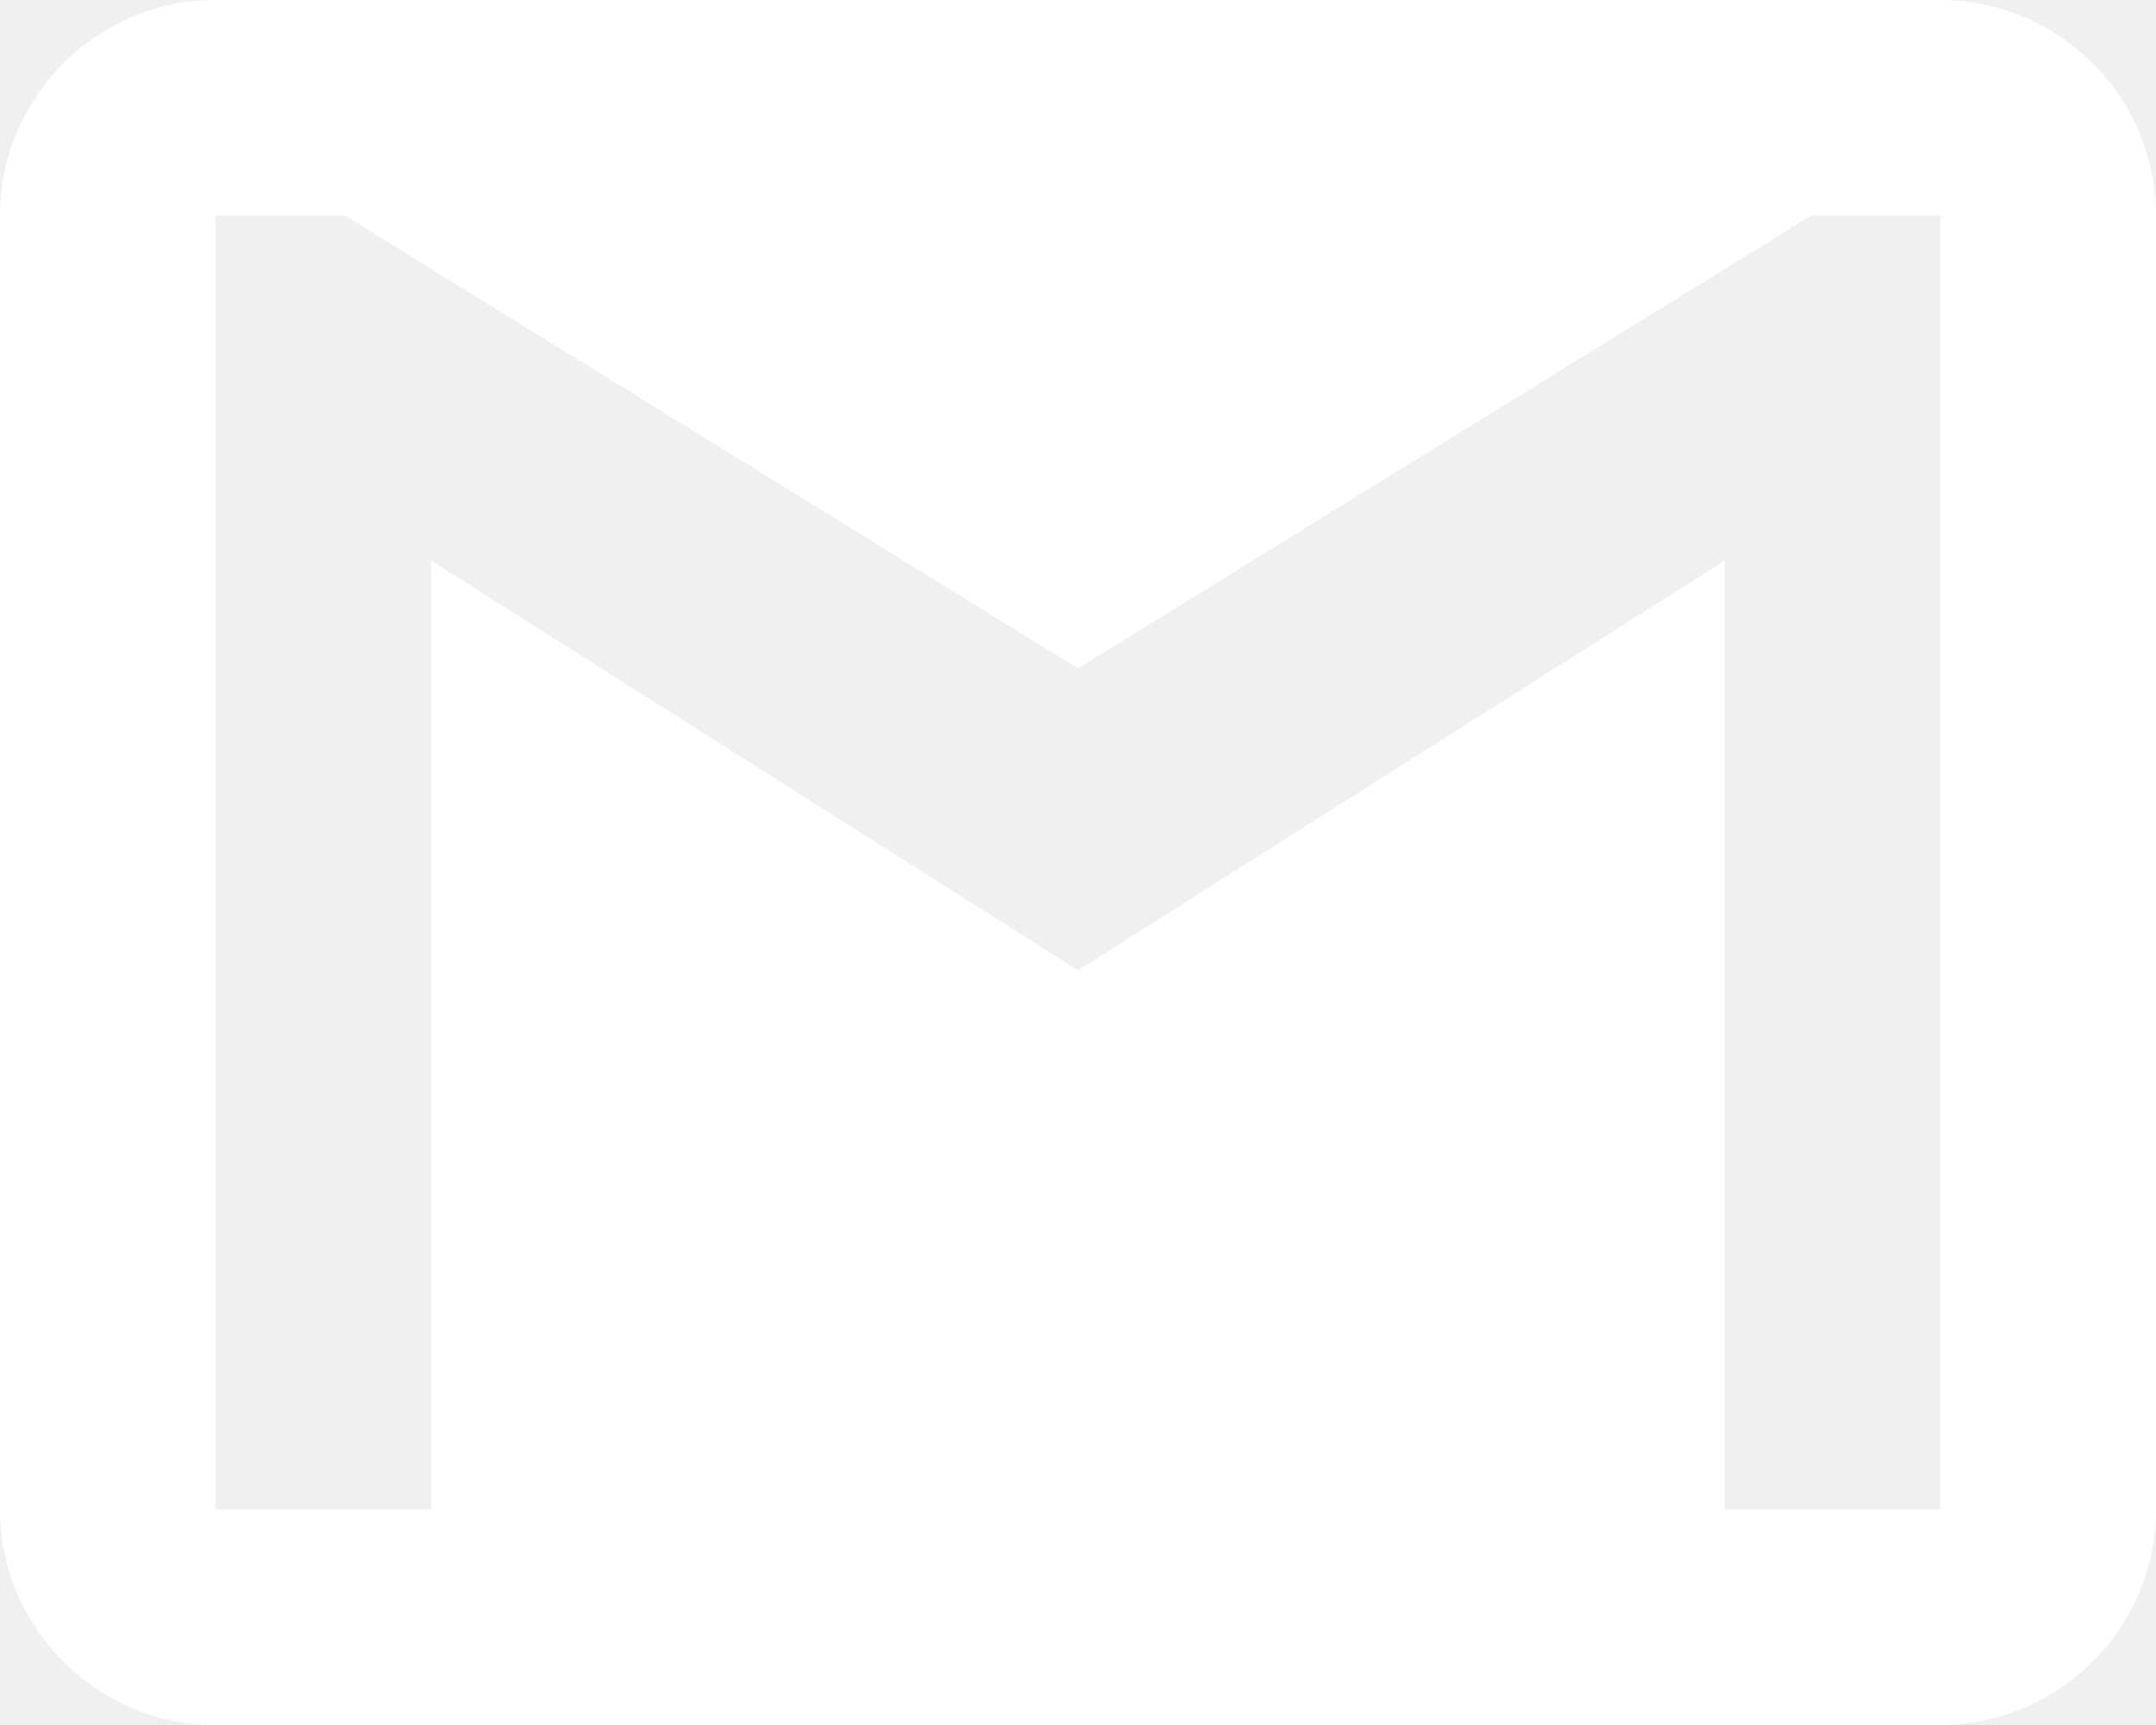
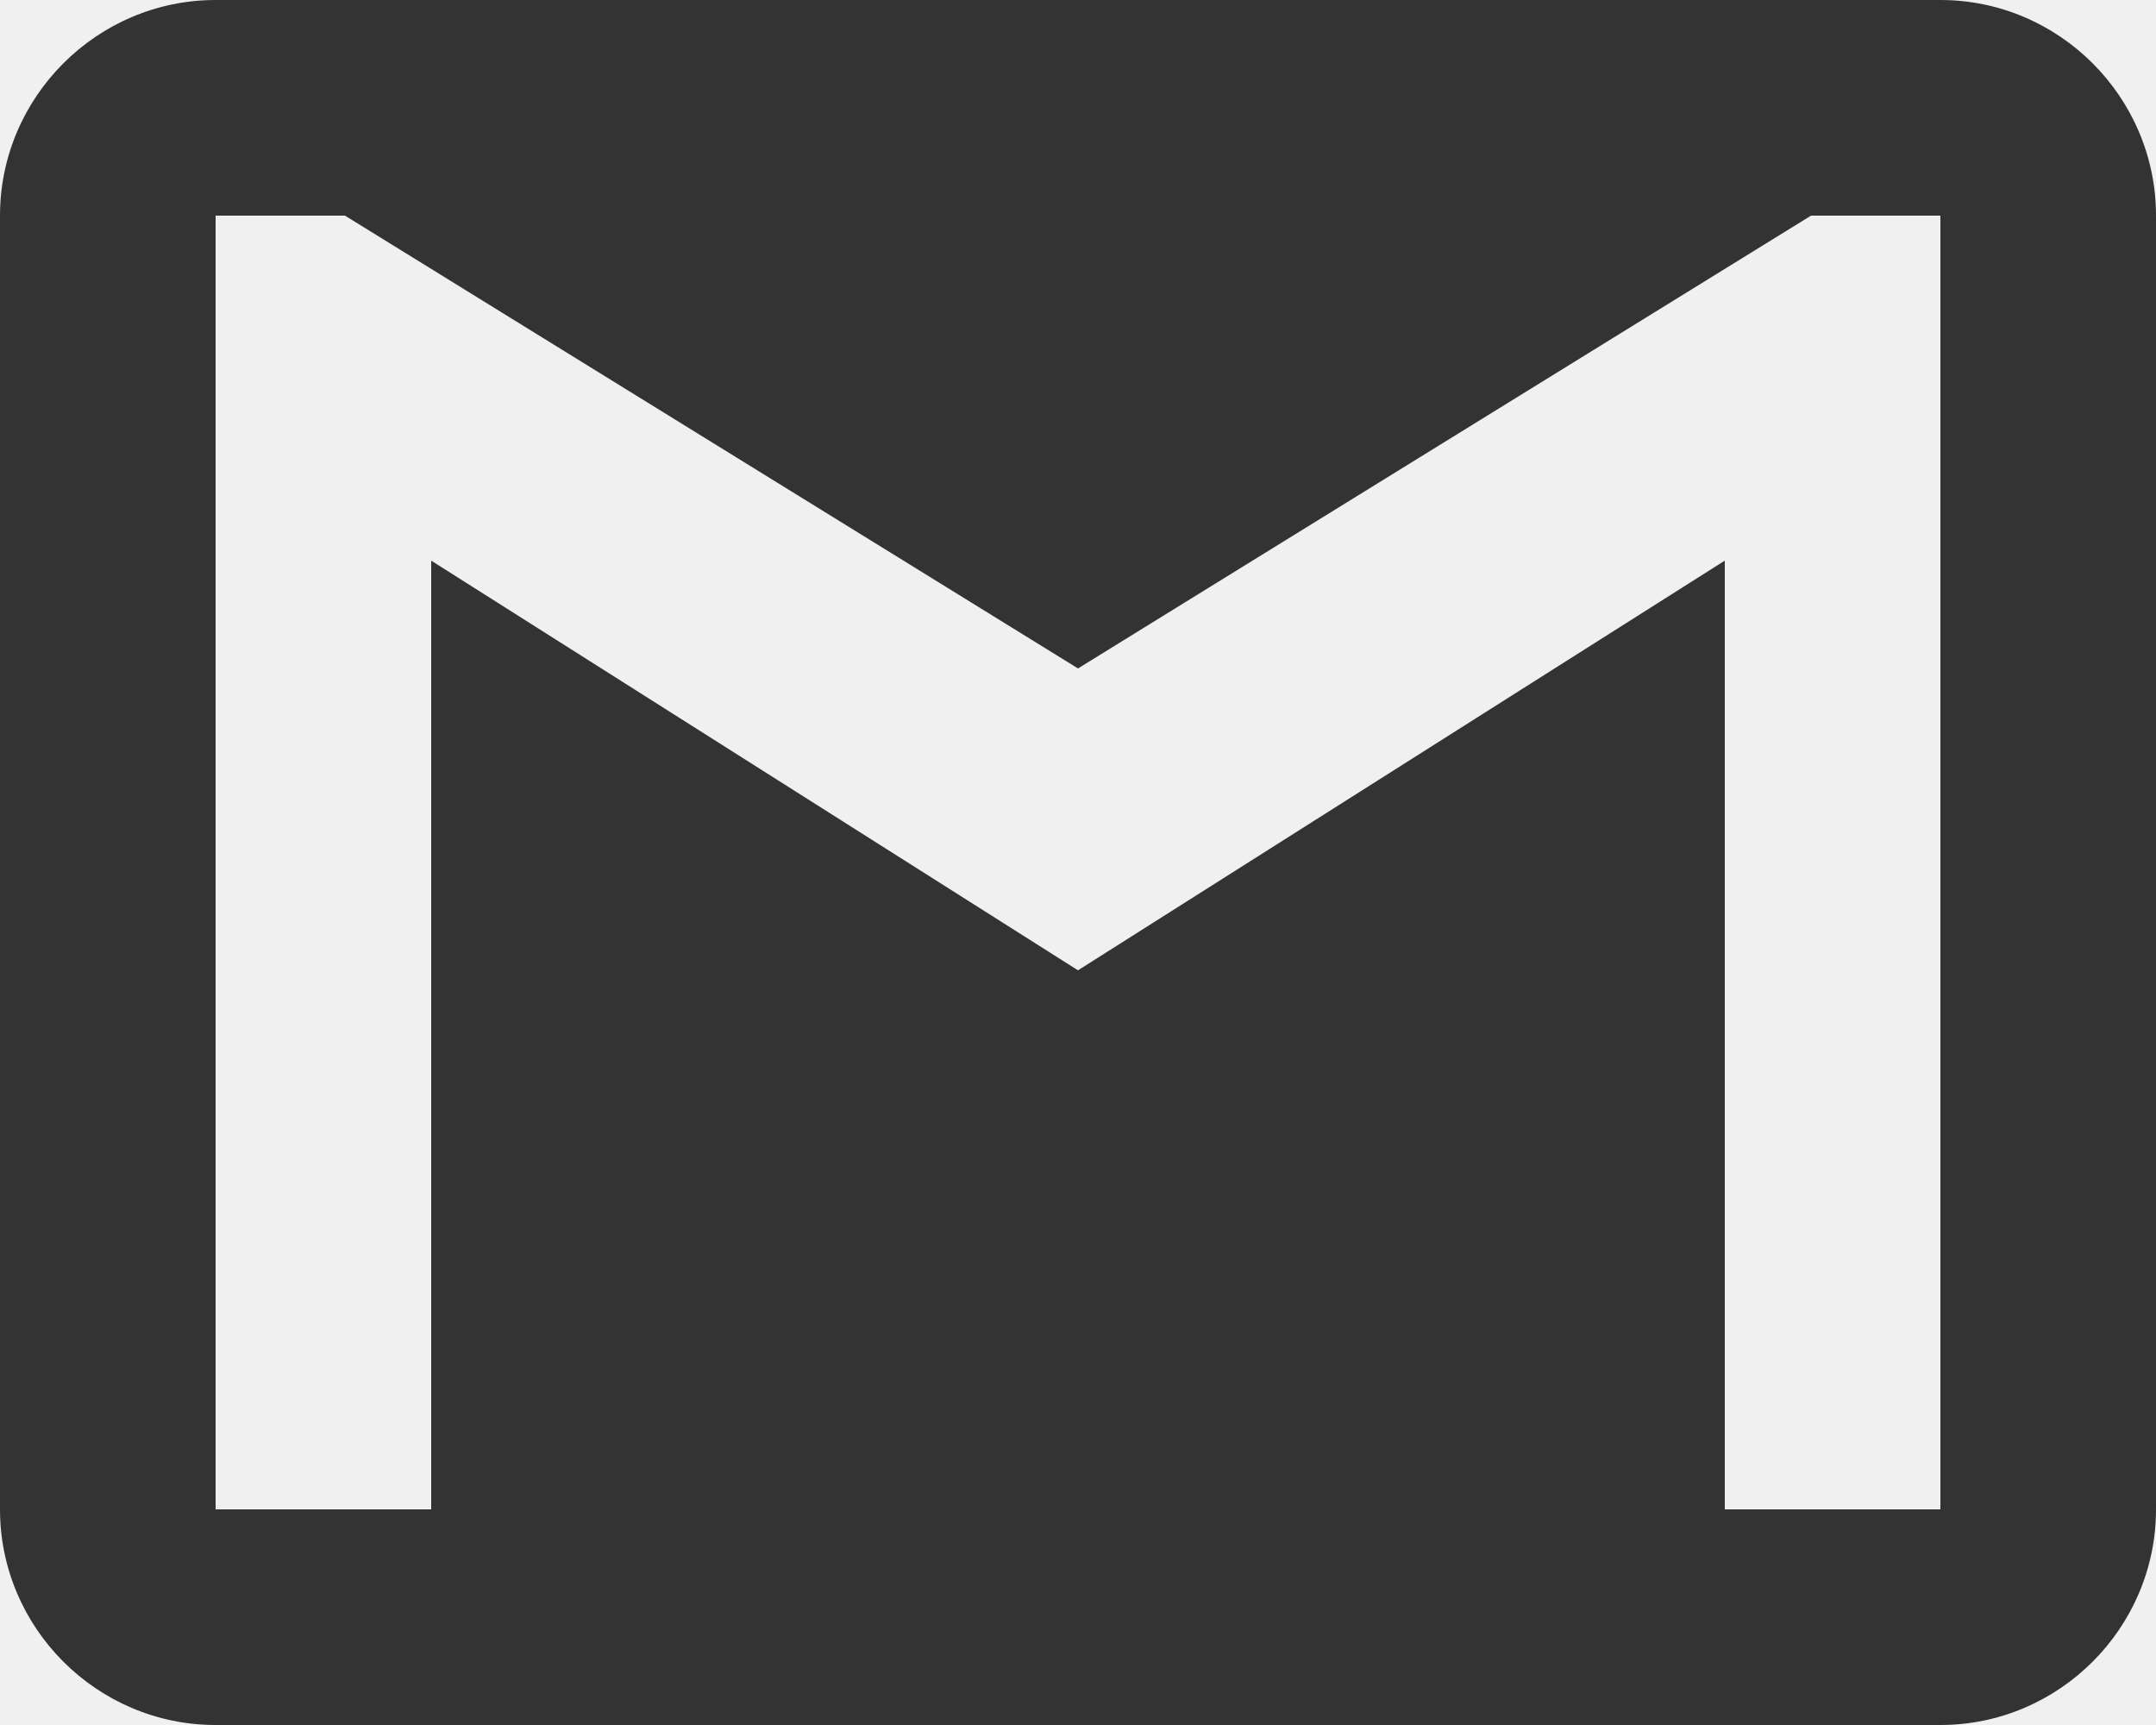
<svg xmlns="http://www.w3.org/2000/svg" width="20" height="16">
-   <path d="M18 0H2C.9 0 0 .9 0 2v12c0 1.1.9 2 2 2h16c1.1 0 2-.9 2-2V2c0-1.1-.9-2-2-2zm0 14h-2V5.2L10 9 4 5.2V14H2V2h1.2L10 6.2 16.8 2H18v12z" fill="#FFF" fill-rule="evenodd" />
+   <path d="M18 0H2C.9 0 0 .9 0 2v12c0 1.1.9 2 2 2h16c1.1 0 2-.9 2-2V2c0-1.1-.9-2-2-2zm0 14h-2V5.2L10 9 4 5.2V14H2V2h1.2L10 6.2 16.8 2H18v12z" fill="#333" fill-rule="evenodd" />
</svg>
